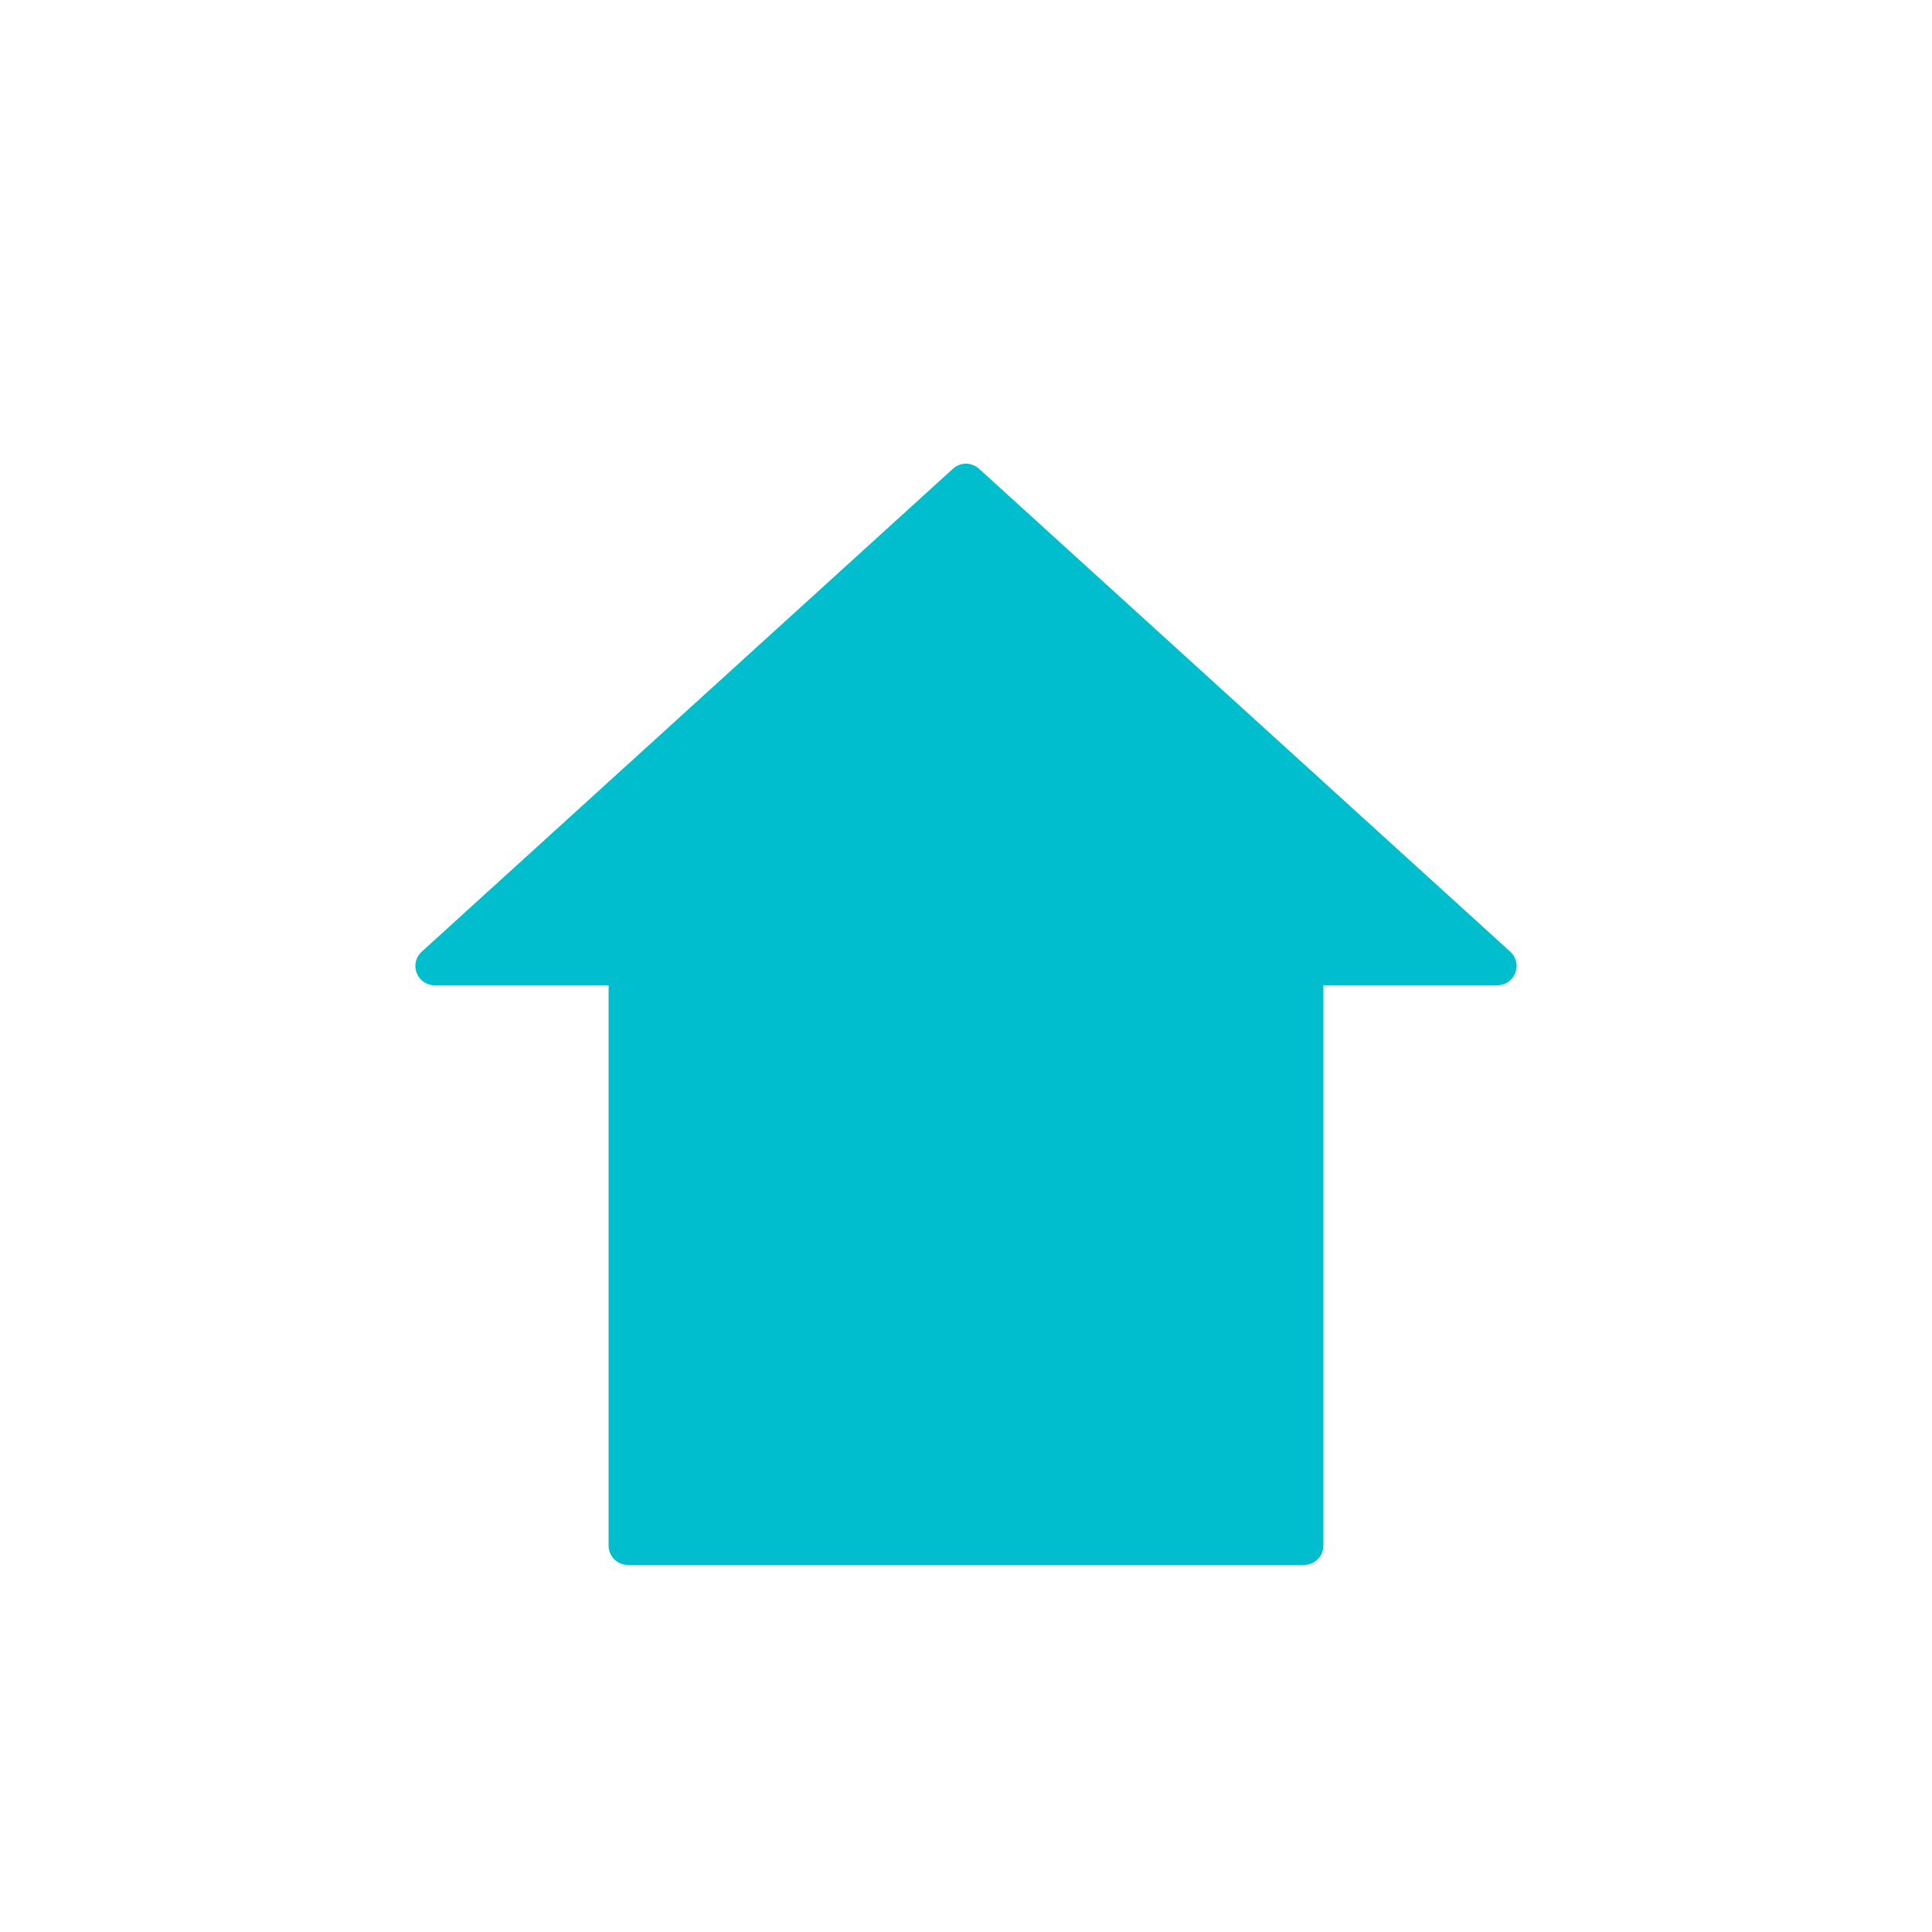
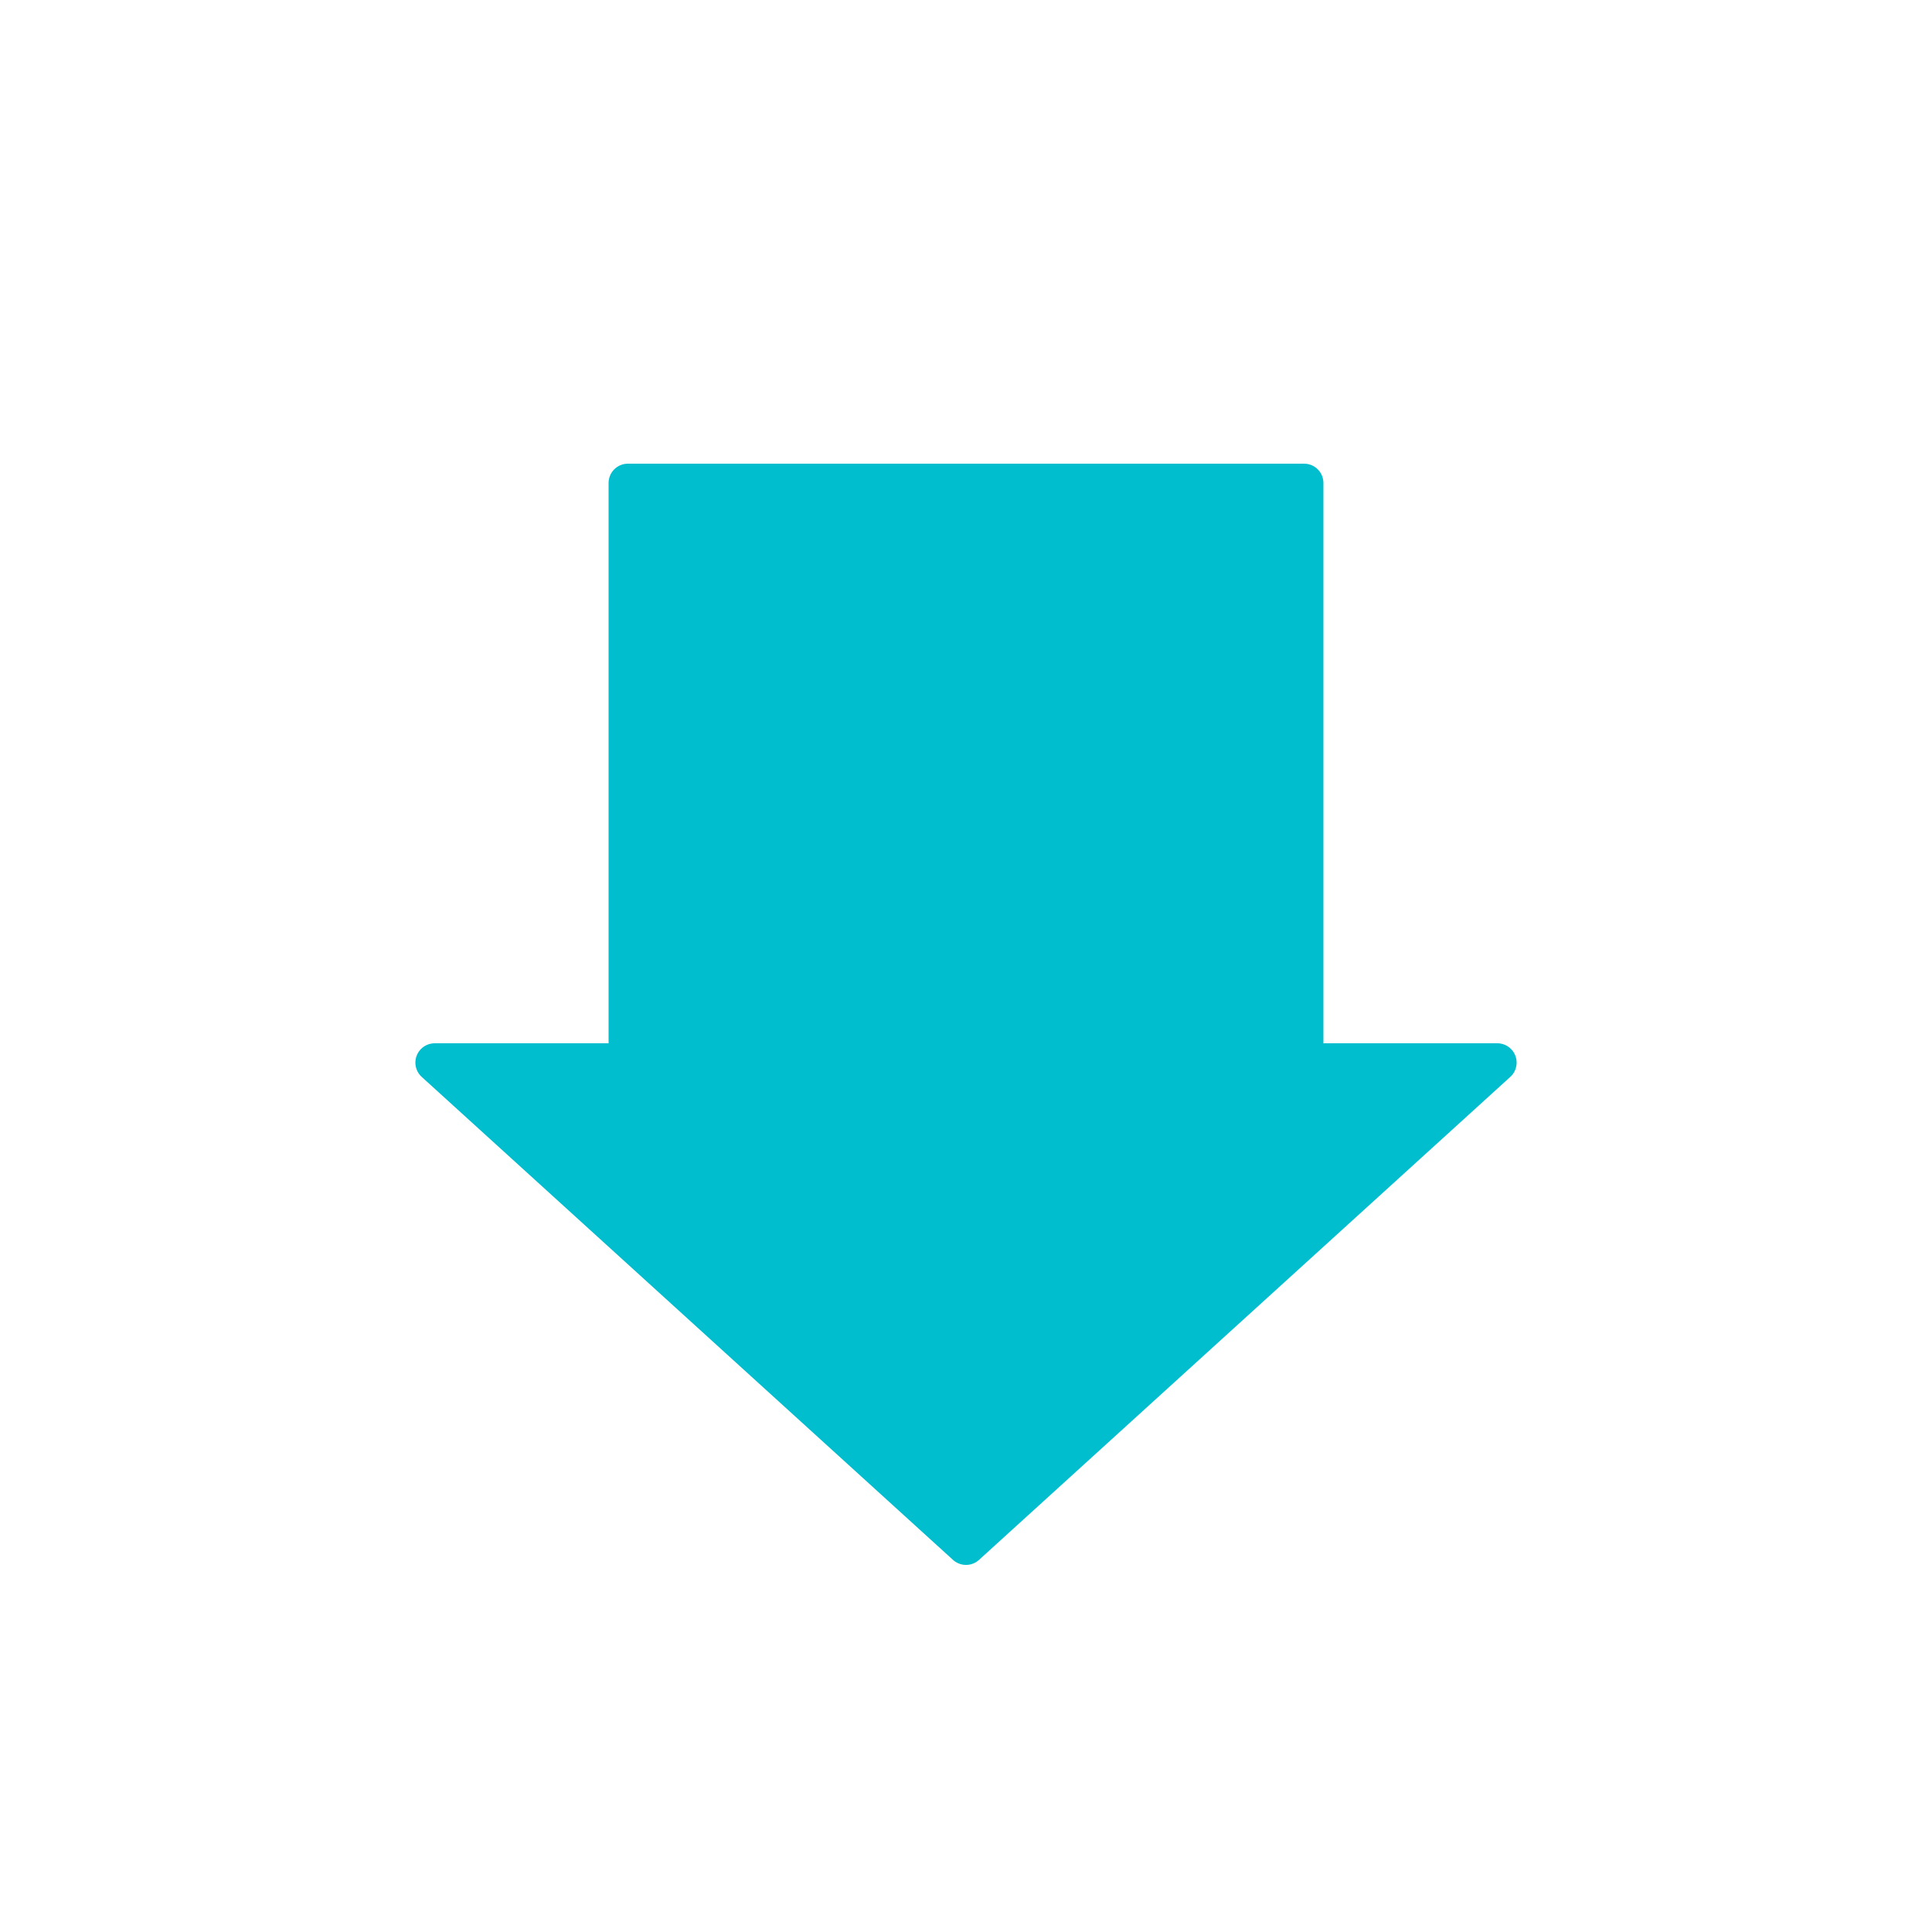
<svg xmlns="http://www.w3.org/2000/svg" width="100" height="100" preserveAspectRatio="xMidYMid meet">
-   <path d="M50 25 l27.5 25 l-10 0 l0 30 l-35 0 l0 -30 l-10 0 z" stroke="#00BECE" fill="#00BECE" stroke-width="2" stroke-linejoin="round" />
+   <path d="M50 80 l27.5 -25 l-10 0 l0 -30 l-35 0 l0 30 l-10 0 z" stroke="#00BECE" fill="#00BECE" stroke-width="2" stroke-linejoin="round" />
</svg>
